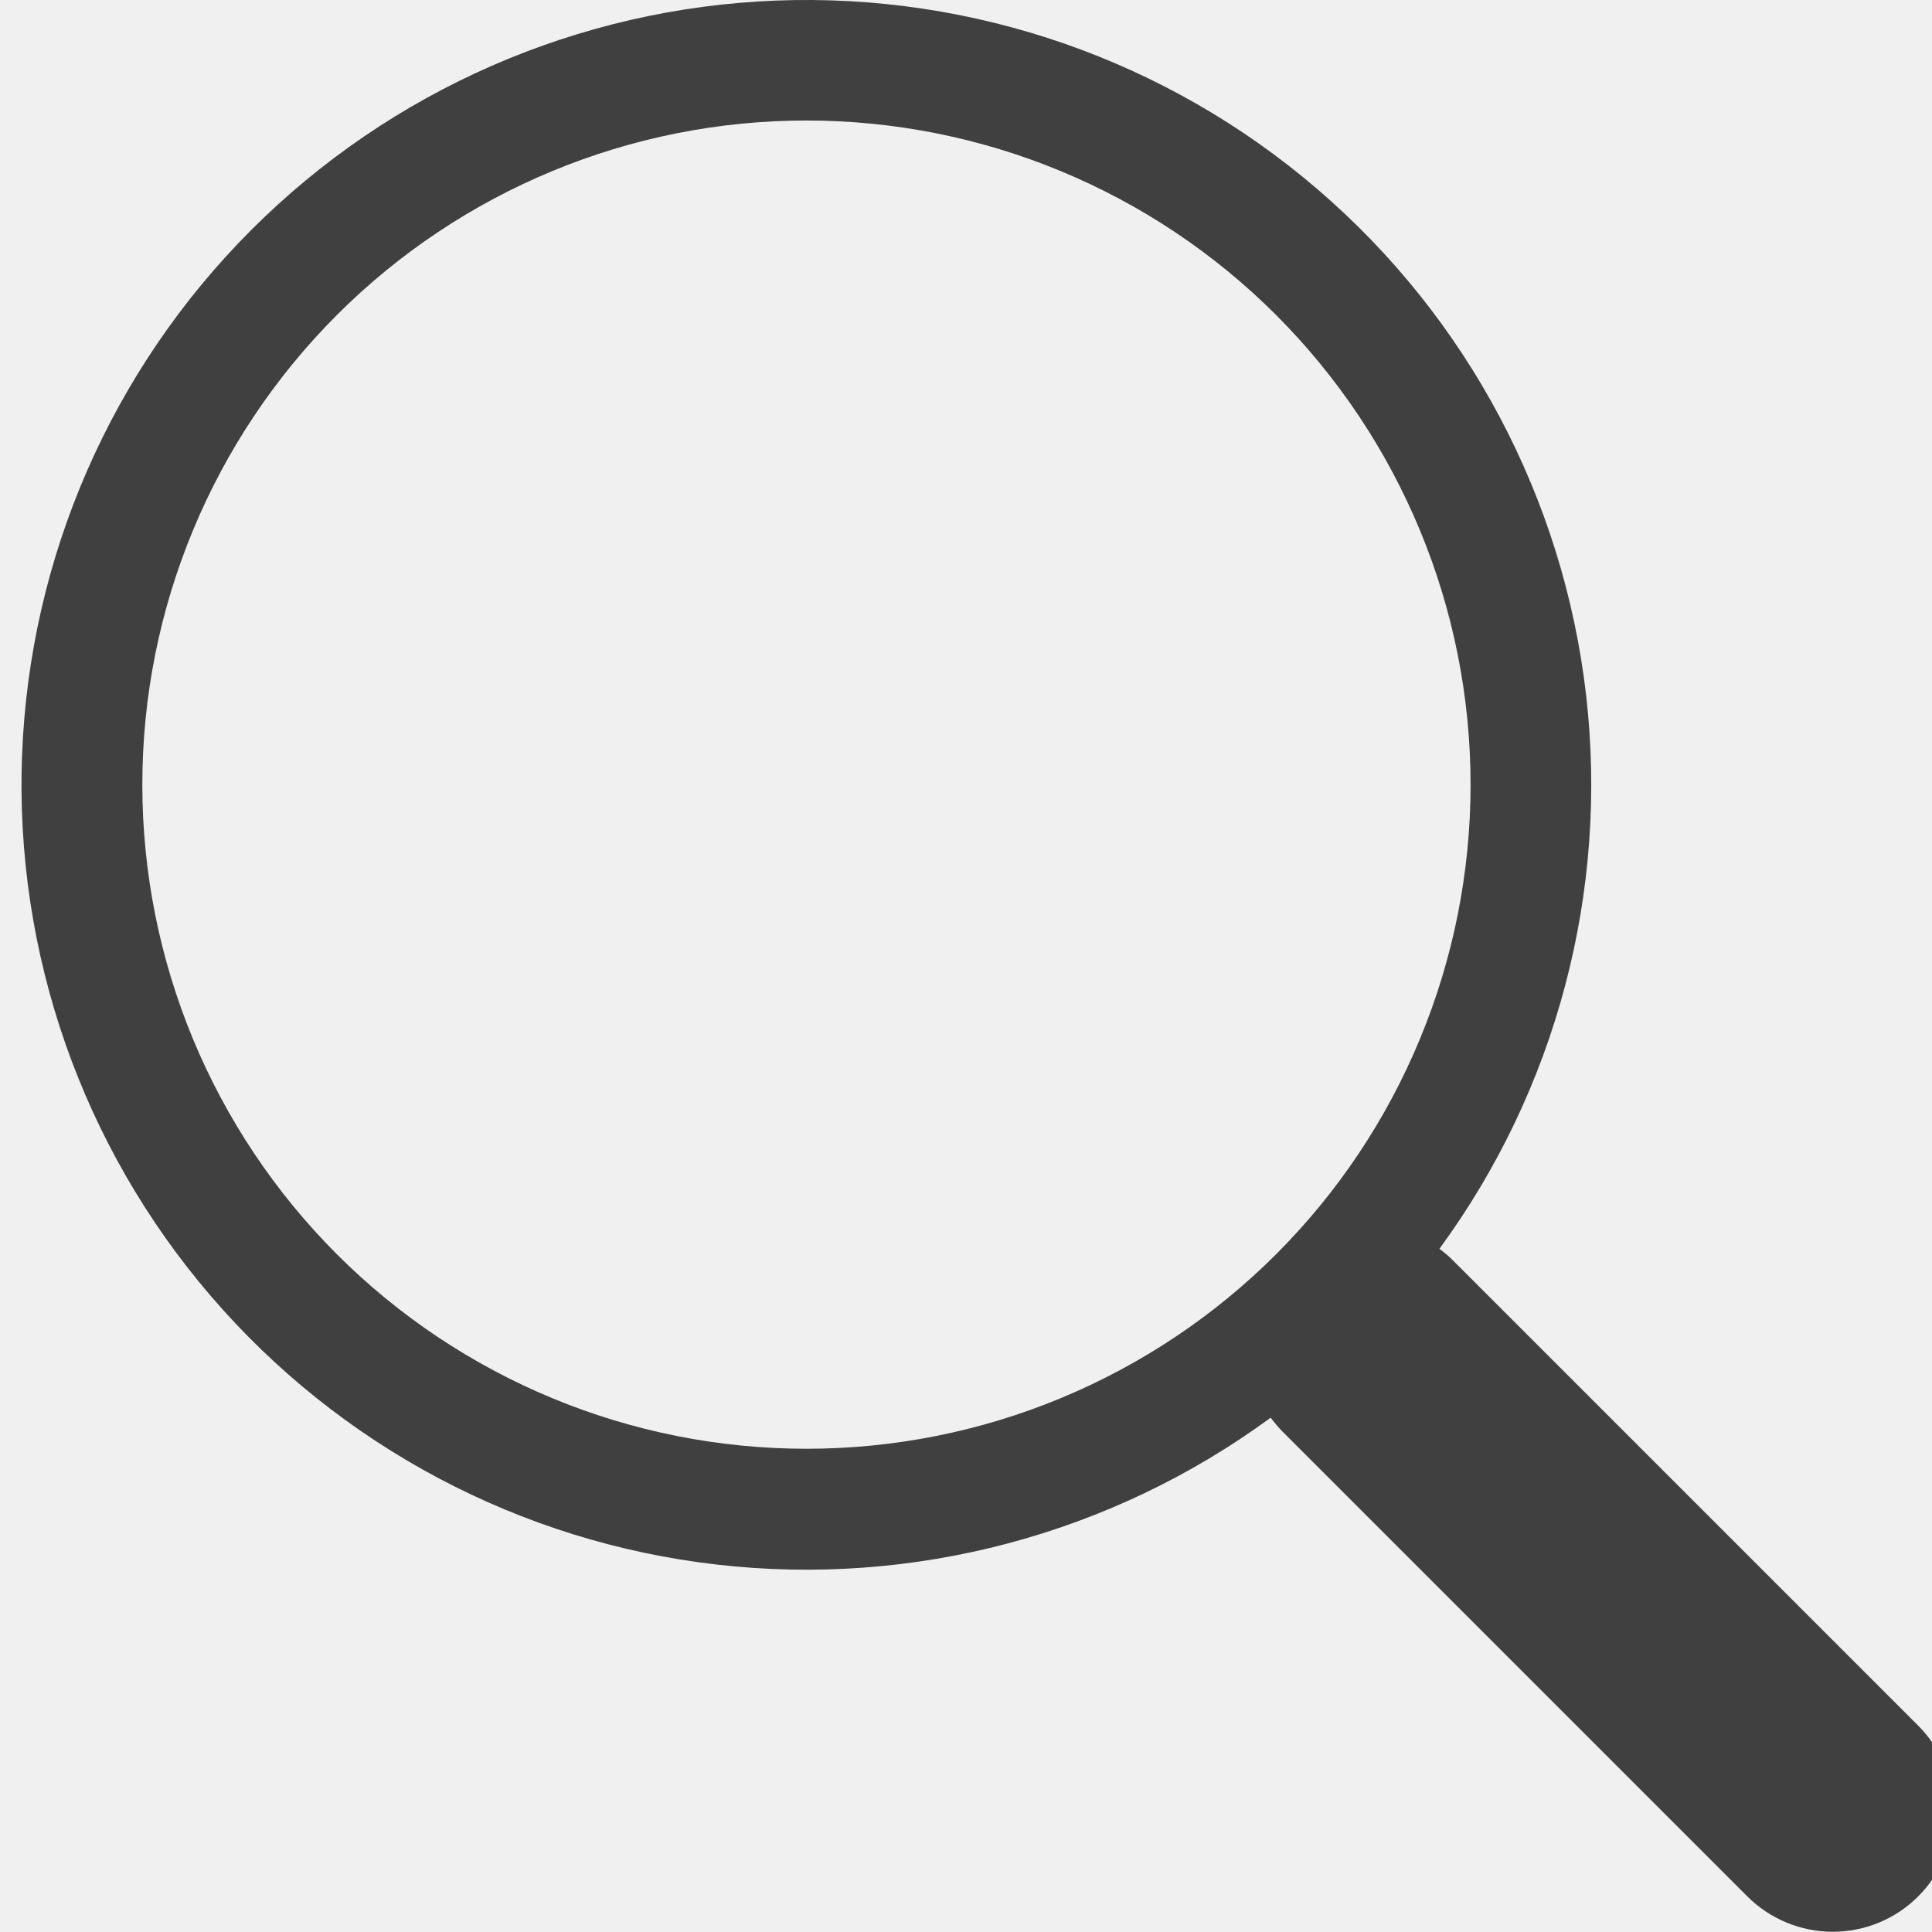
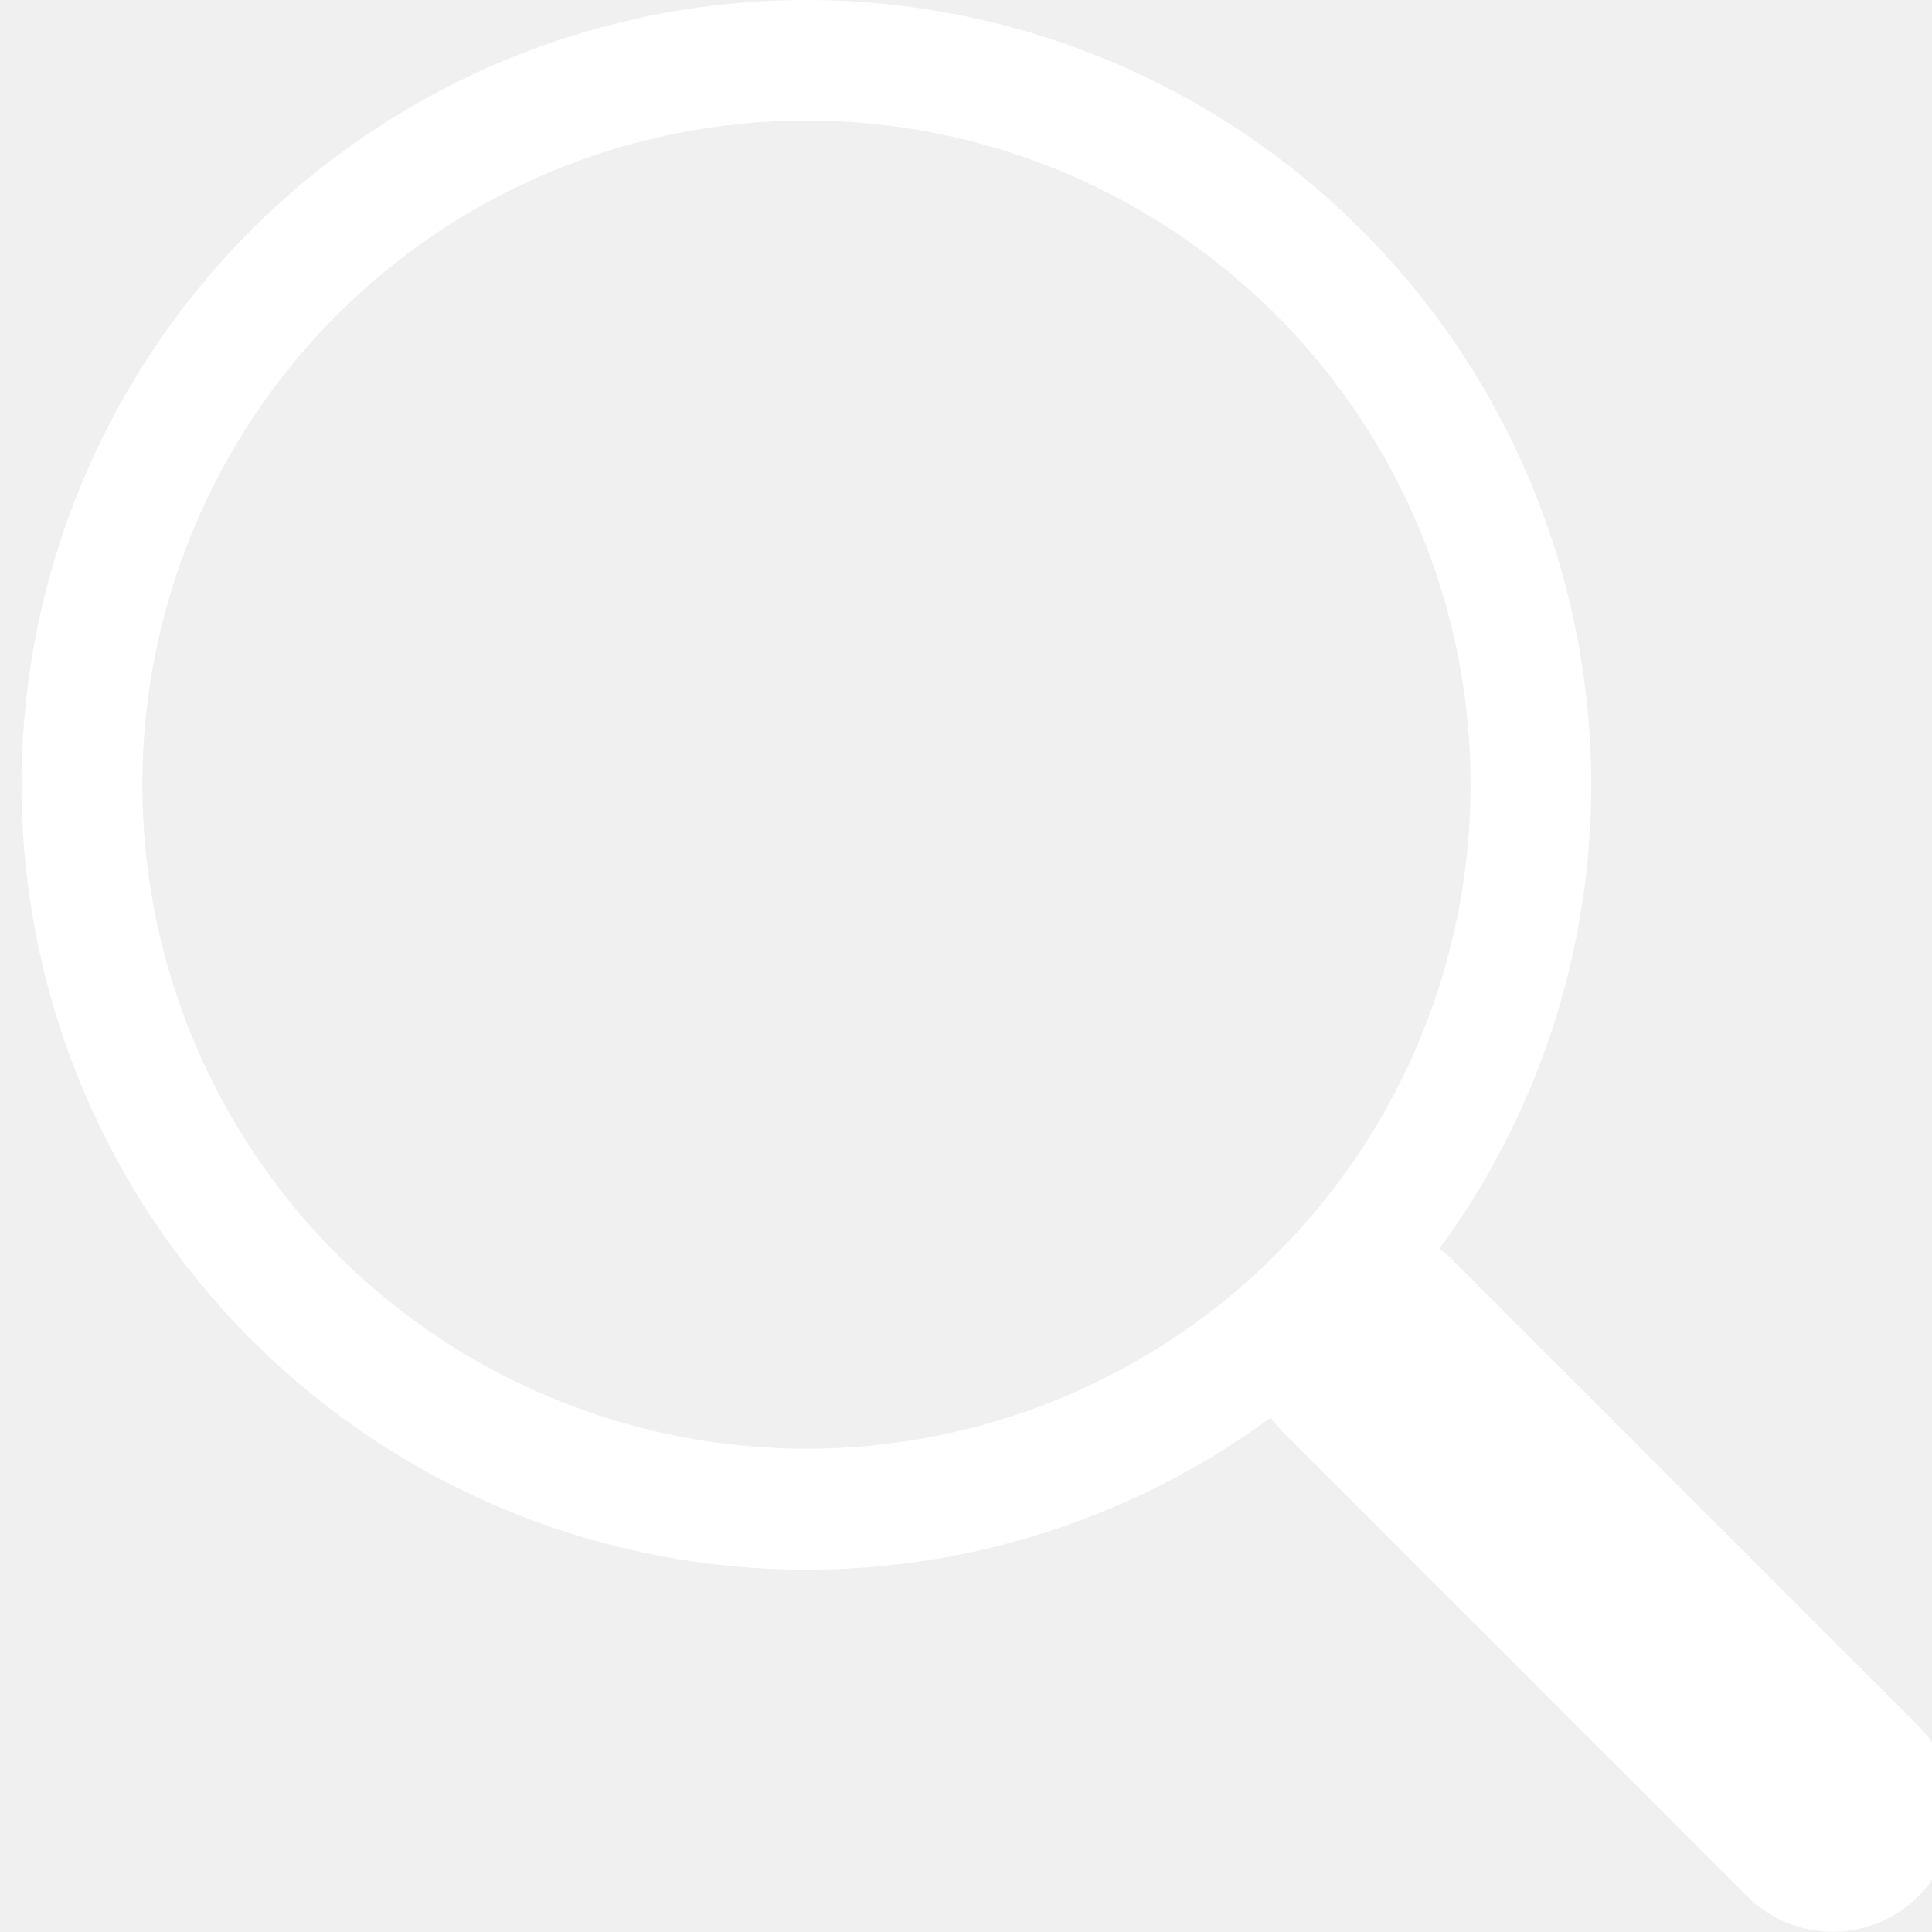
<svg xmlns="http://www.w3.org/2000/svg" width="24" height="24" viewBox="0 0 24 24" fill="none">
-   <path d="M17.881 15.513C19.334 13.531 19.984 11.074 19.703 8.633C19.421 6.192 18.229 3.947 16.363 2.348C14.498 0.748 12.097 -0.087 9.642 0.007C7.186 0.102 4.857 1.12 3.12 2.858C1.383 4.596 0.367 6.926 0.274 9.381C0.181 11.837 1.019 14.237 2.62 16.101C4.22 17.965 6.466 19.157 8.907 19.436C11.348 19.716 13.805 19.064 15.786 17.61H15.784C15.829 17.67 15.877 17.727 15.931 17.783L21.706 23.558C21.988 23.839 22.369 23.997 22.767 23.997C23.165 23.997 23.547 23.84 23.828 23.558C24.11 23.277 24.268 22.895 24.268 22.498C24.268 22.1 24.11 21.718 23.829 21.437L18.054 15.662C18 15.607 17.943 15.559 17.881 15.513ZM18.268 9.747C18.268 10.831 18.055 11.903 17.64 12.904C17.226 13.905 16.618 14.815 15.852 15.581C15.086 16.347 14.177 16.954 13.176 17.369C12.175 17.784 11.102 17.997 10.018 17.997C8.935 17.997 7.862 17.784 6.861 17.369C5.86 16.954 4.951 16.347 4.185 15.581C3.419 14.815 2.811 13.905 2.396 12.904C1.982 11.903 1.768 10.831 1.768 9.747C1.768 7.559 2.638 5.461 4.185 3.913C5.732 2.366 7.83 1.497 10.018 1.497C12.207 1.497 14.305 2.366 15.852 3.913C17.399 5.461 18.268 7.559 18.268 9.747Z" fill="#404040" />
+   <path d="M17.881 15.513C19.334 13.531 19.984 11.074 19.703 8.633C19.421 6.192 18.229 3.947 16.363 2.348C14.498 0.748 12.097 -0.087 9.642 0.007C7.186 0.102 4.857 1.12 3.12 2.858C1.383 4.596 0.367 6.926 0.274 9.381C0.181 11.837 1.019 14.237 2.62 16.101C4.22 17.965 6.466 19.157 8.907 19.436C11.348 19.716 13.805 19.064 15.786 17.61H15.784C15.829 17.67 15.877 17.727 15.931 17.783L21.706 23.558C21.988 23.839 22.369 23.997 22.767 23.997C23.165 23.997 23.547 23.84 23.828 23.558C24.11 23.277 24.268 22.895 24.268 22.498C24.268 22.1 24.11 21.718 23.829 21.437L18.054 15.662C18 15.607 17.943 15.559 17.881 15.513ZM18.268 9.747C18.268 10.831 18.055 11.903 17.64 12.904C17.226 13.905 16.618 14.815 15.852 15.581C15.086 16.347 14.177 16.954 13.176 17.369C12.175 17.784 11.102 17.997 10.018 17.997C8.935 17.997 7.862 17.784 6.861 17.369C5.86 16.954 4.951 16.347 4.185 15.581C3.419 14.815 2.811 13.905 2.396 12.904C1.982 11.903 1.768 10.831 1.768 9.747C1.768 7.559 2.638 5.461 4.185 3.913C5.732 2.366 7.83 1.497 10.018 1.497C12.207 1.497 14.305 2.366 15.852 3.913C17.399 5.461 18.268 7.559 18.268 9.747Z" fill="#fff" />
</svg>
